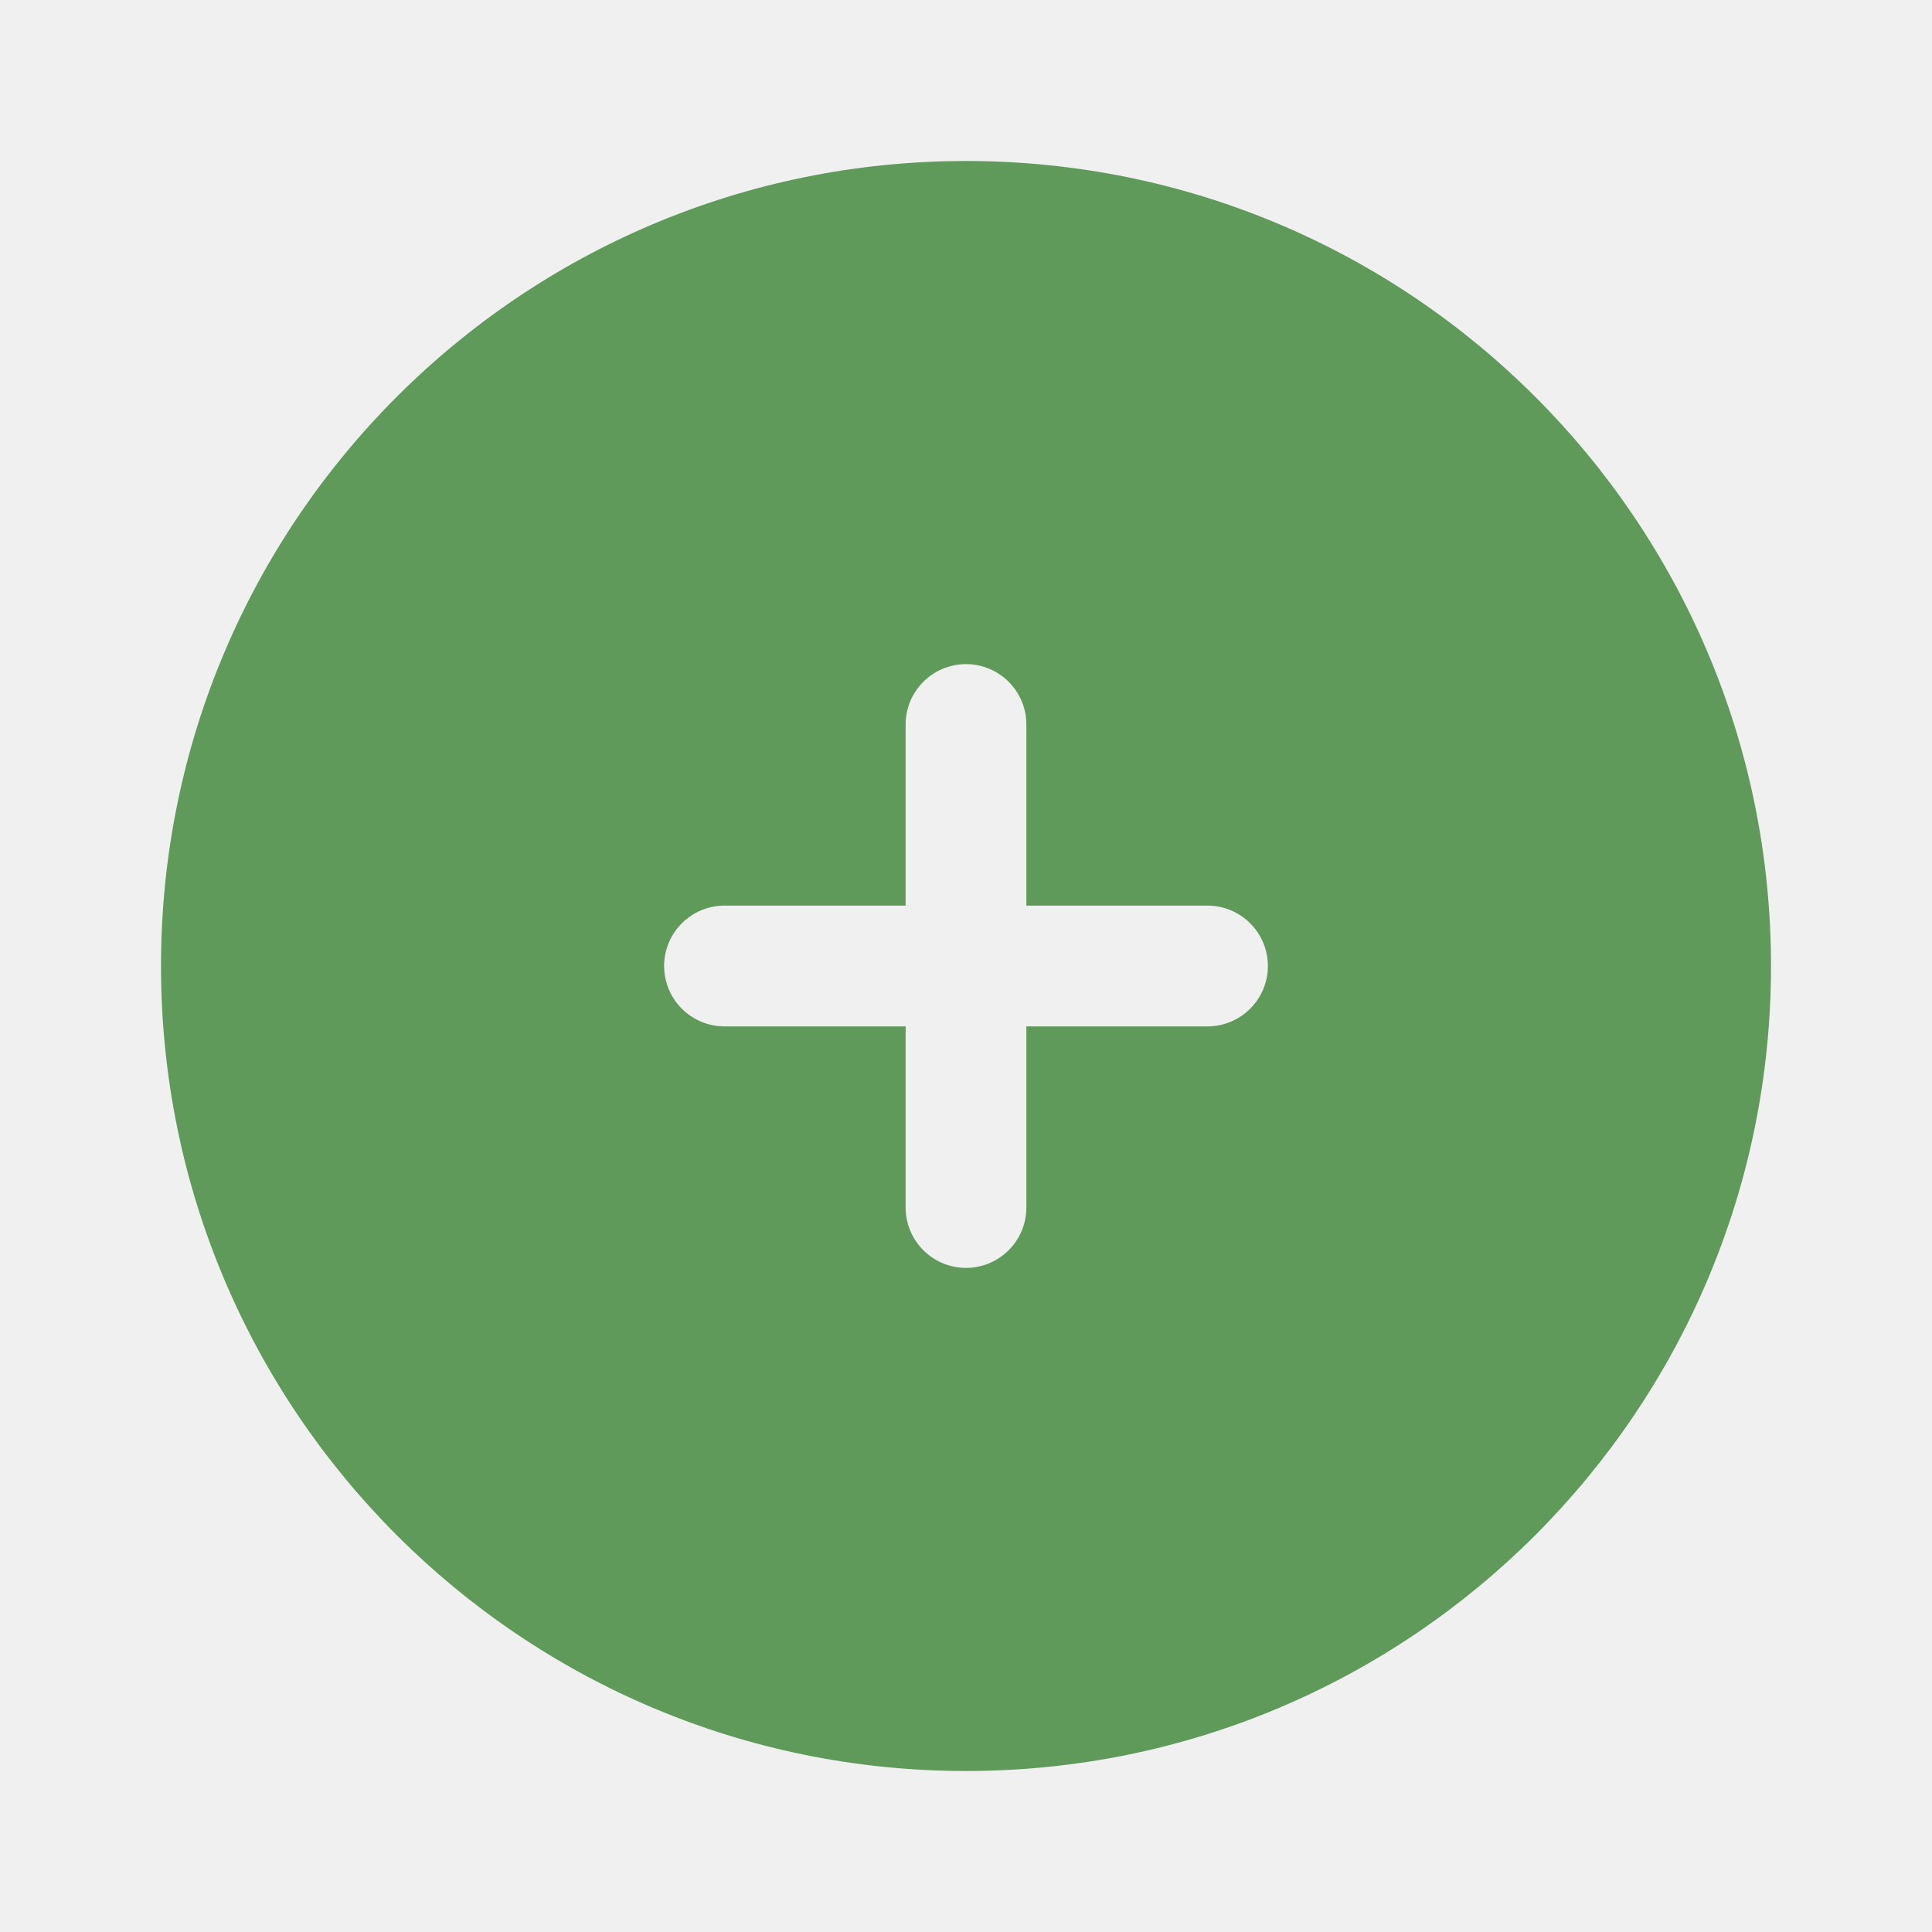
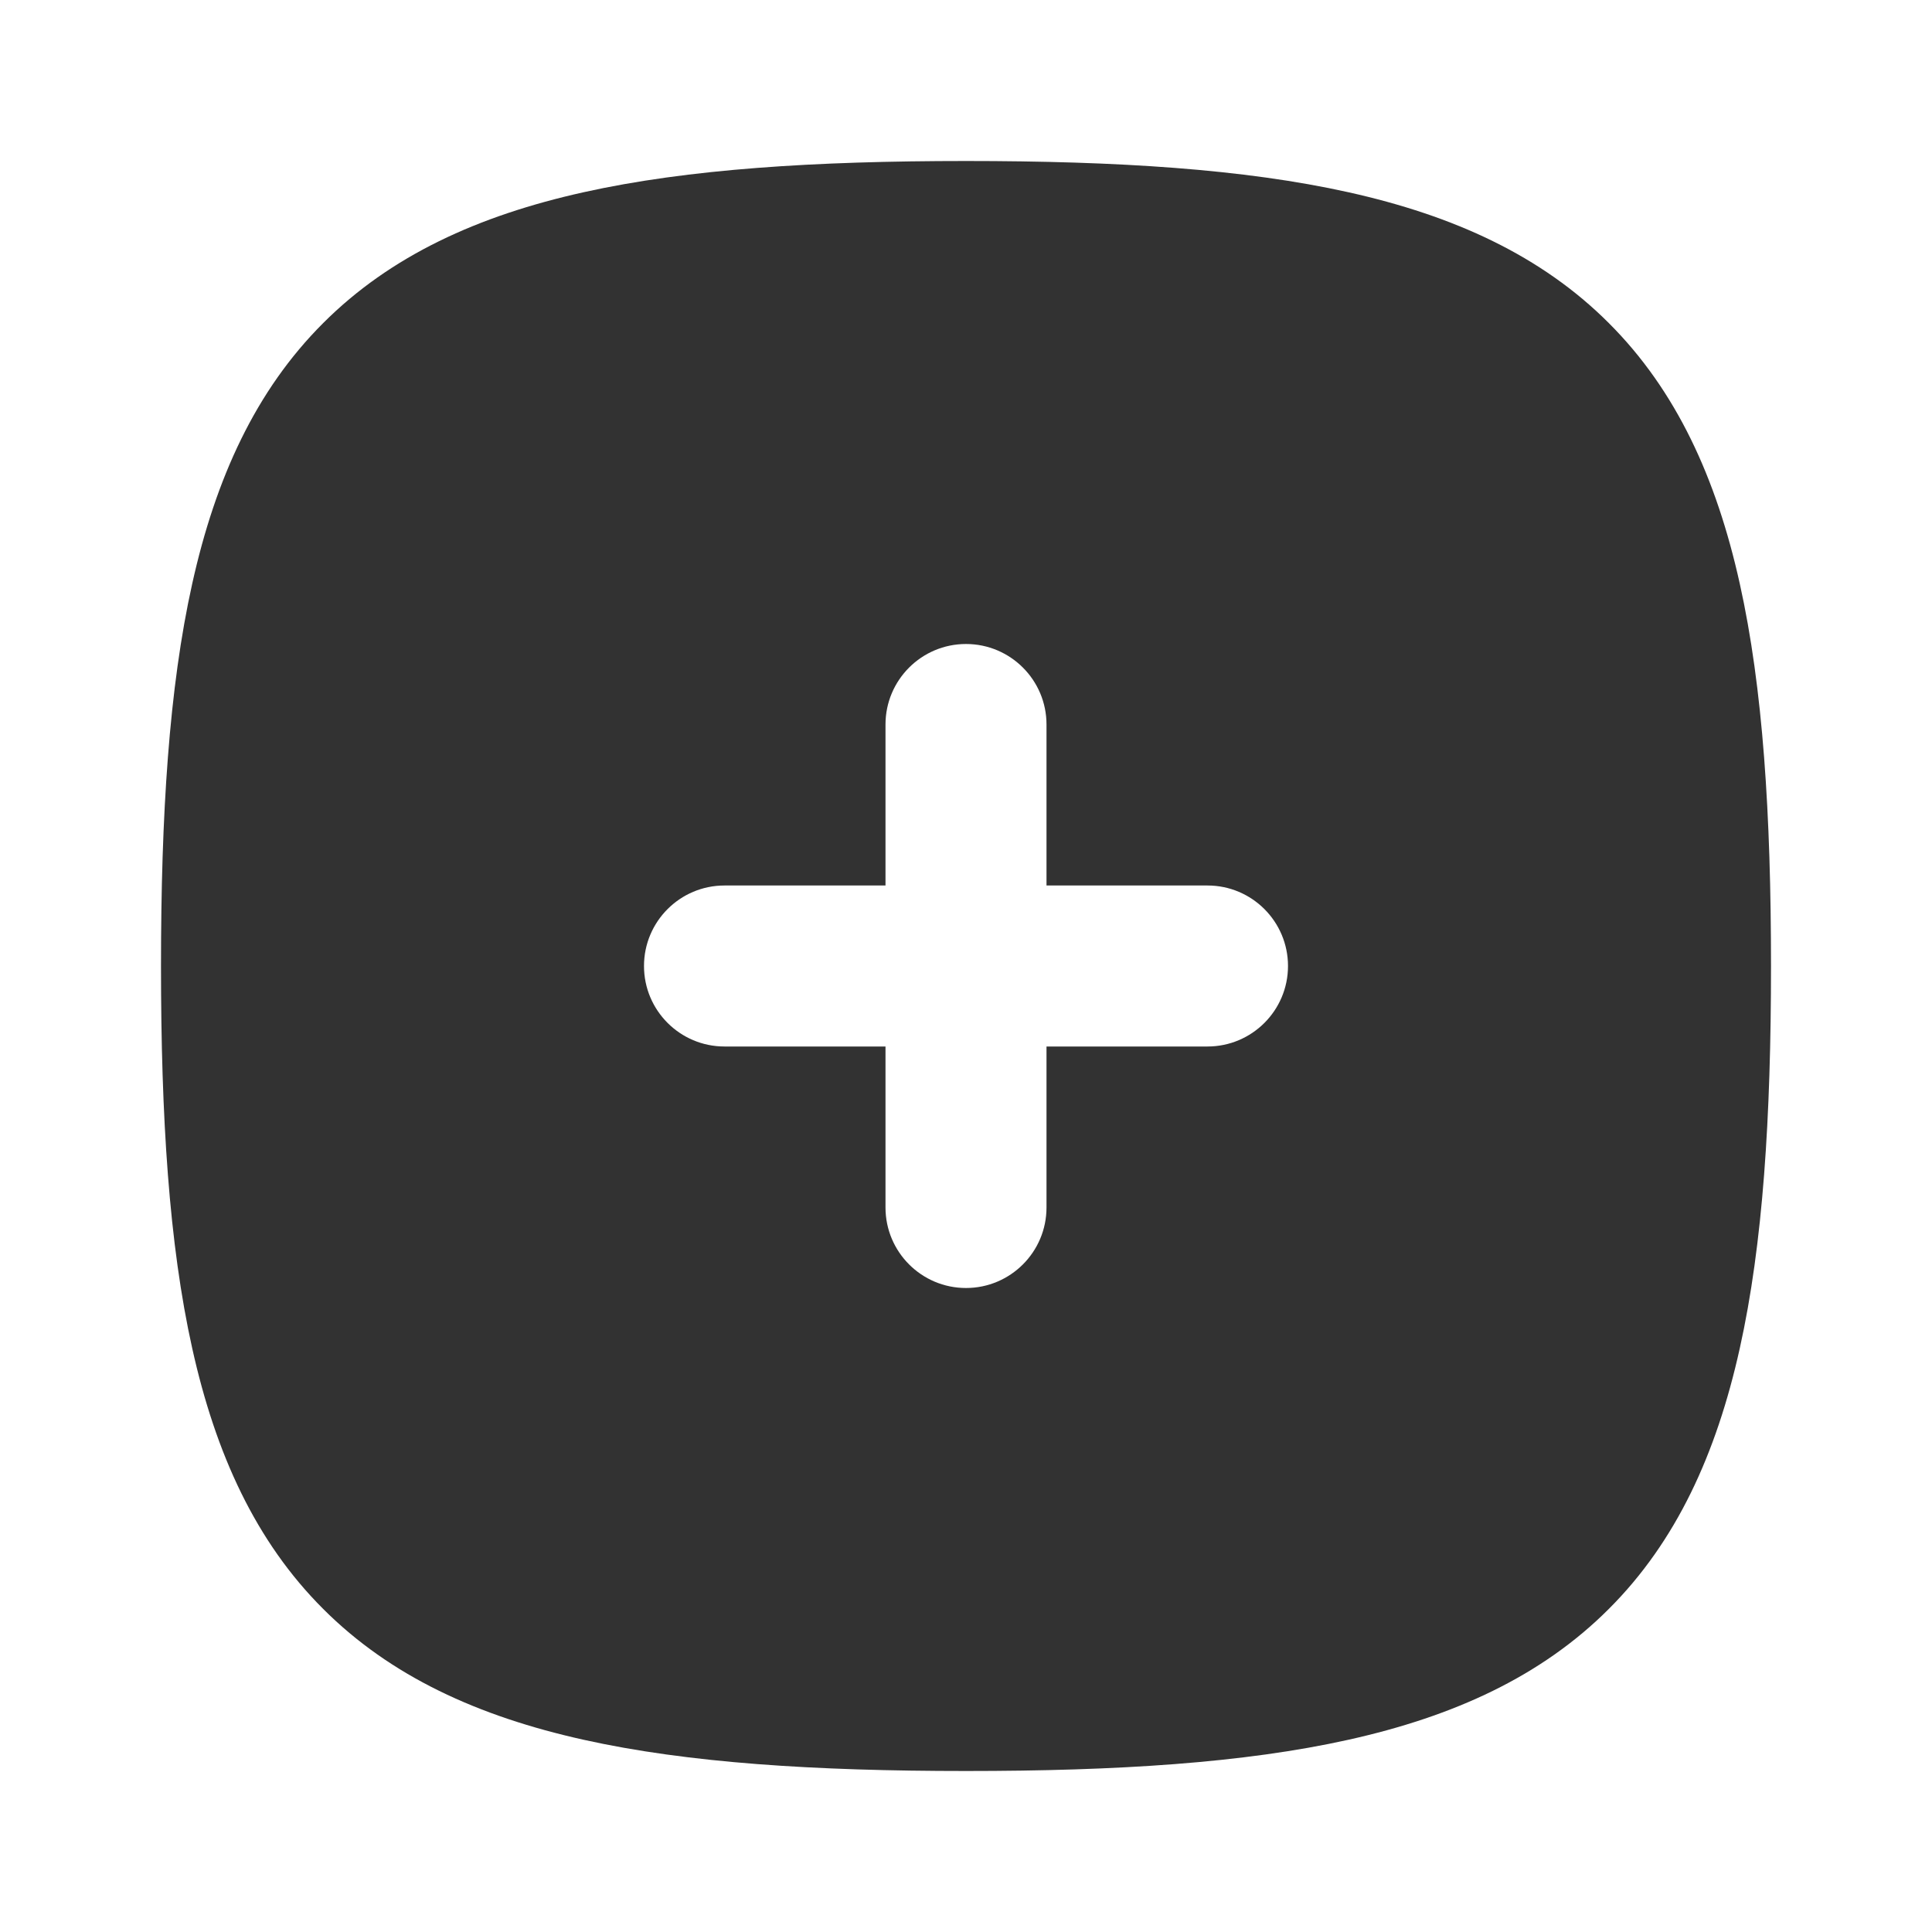
<svg xmlns="http://www.w3.org/2000/svg" width="800px" height="800px" viewBox="0 0 24 24" fill="none">
-   <g id="SVGRepo_bgCarrier" stroke-width="0" />
-   <g id="SVGRepo_tracerCarrier" stroke-linecap="round" stroke-linejoin="round" />
-   <g id="SVGRepo_iconCarrier">
-     <path fill-rule="evenodd" clip-rule="evenodd" d="M12 22C17.523 22 22 17.523 22 12C22 6.477 17.523 2 12 2C6.477 2 2 6.477 2 12C2 17.523 6.477 22 12 22ZM12.75 9C12.75 8.586 12.414 8.25 12 8.25C11.586 8.25 11.25 8.586 11.25 9L11.25 11.25H9C8.586 11.25 8.25 11.586 8.25 12C8.25 12.414 8.586 12.75 9 12.75H11.25V15C11.25 15.414 11.586 15.75 12 15.75C12.414 15.75 12.75 15.414 12.75 15L12.75 12.75H15C15.414 12.75 15.75 12.414 15.75 12C15.75 11.586 15.414 11.25 15 11.25H12.75V9Z" fill="#5f9a5b" />
-   </g>
+   <rect width="24" height="24" fill="white" />
+   <path fill-rule="evenodd" clip-rule="evenodd" d="M13 9C13 8.448 12.552 8 12 8C11.448 8 11 8.448 11 9V11H9C8.448 11 8 11.448 8 12C8 12.552 8.448 13 9 13H11V15C11 15.552 11.448 16 12 16C12.552 16 13 15.552 13 15V13H15C15.552 13 16 12.552 16 12C16 11.448 15.552 11 15 11H13V9ZM7.25 2.388C8.549 2.099 10.124 2 12 2C13.876 2 15.451 2.099 16.75 2.388C18.06 2.679 19.149 3.176 19.986 4.014C20.824 4.851 21.321 5.94 21.612 7.25C21.901 8.549 22 10.124 22 12C22 13.876 21.901 15.451 21.612 16.75C21.321 18.06 20.824 19.149 19.986 19.986C19.149 20.824 18.06 21.321 16.75 21.612C15.451 21.901 13.876 22 12 22C10.124 22 8.549 21.901 7.25 21.612C5.94 21.321 4.851 20.824 4.014 19.986C3.176 19.149 2.679 18.06 2.388 16.75C2.099 15.451 2 13.876 2 12C2 10.124 2.099 8.549 2.388 7.25C2.679 5.94 3.176 4.851 4.014 4.014C4.851 3.176 5.94 2.679 7.25 2.388Z" fill="#323232" />
</svg>
